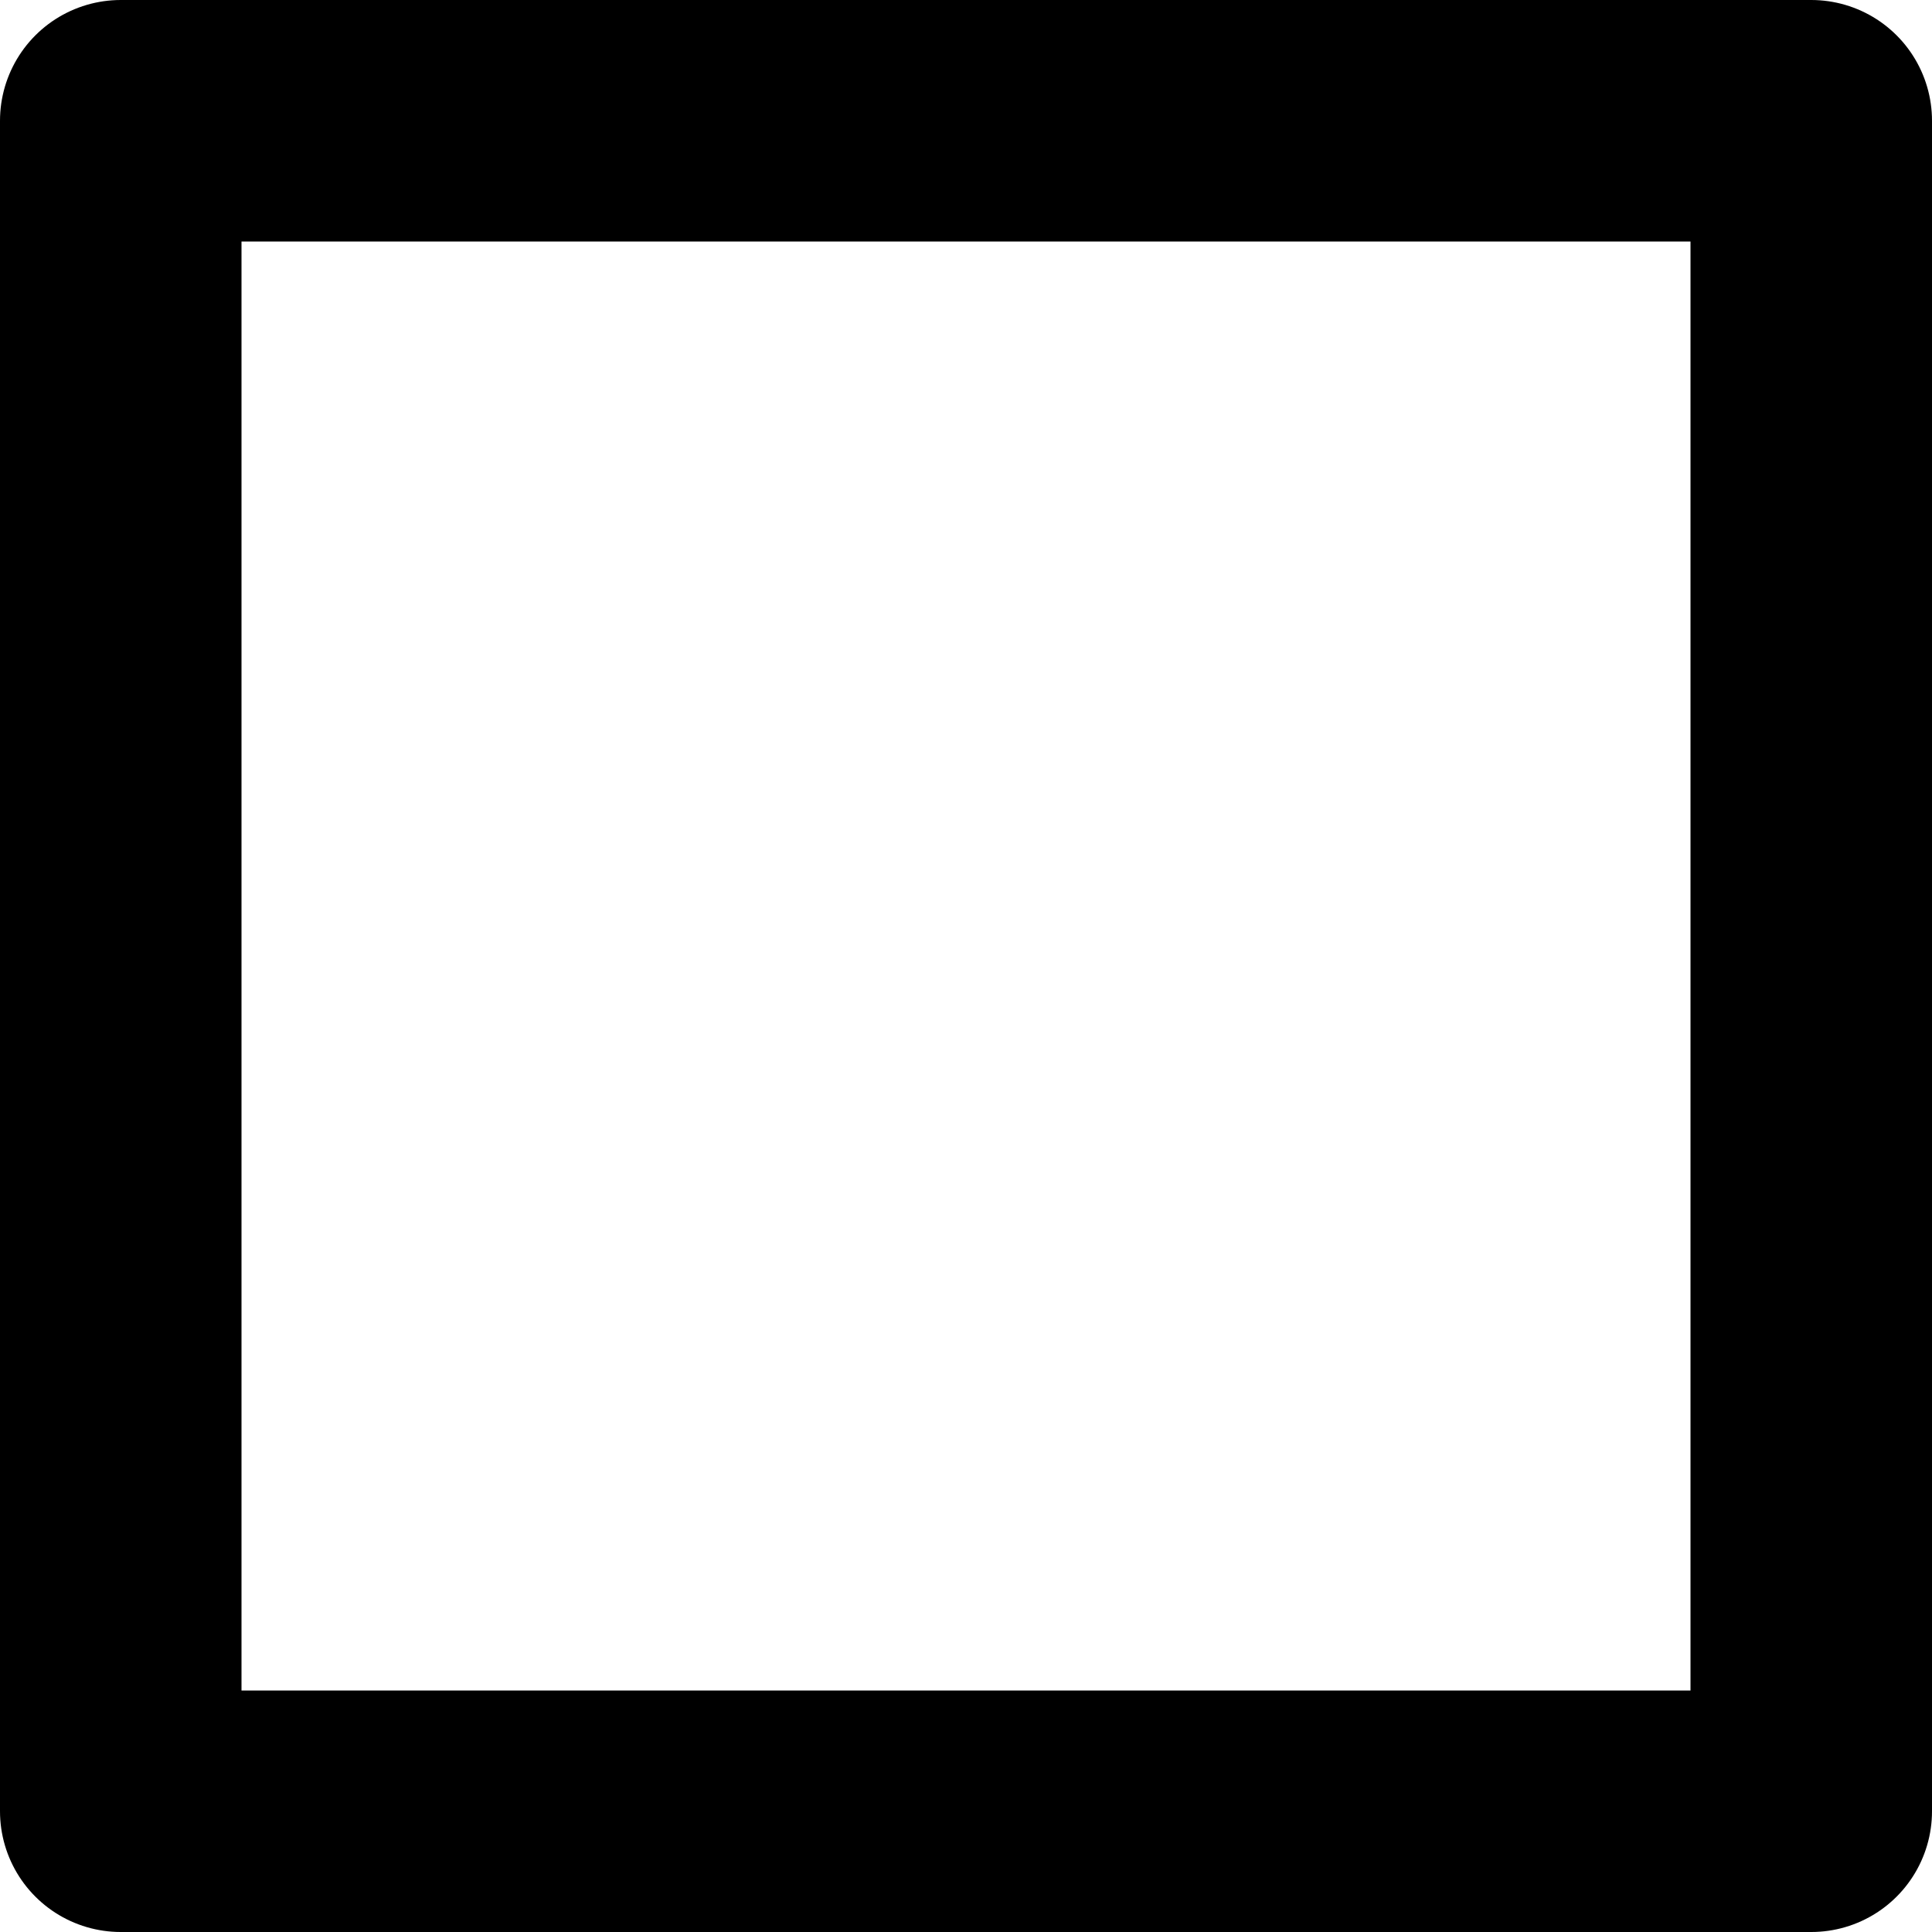
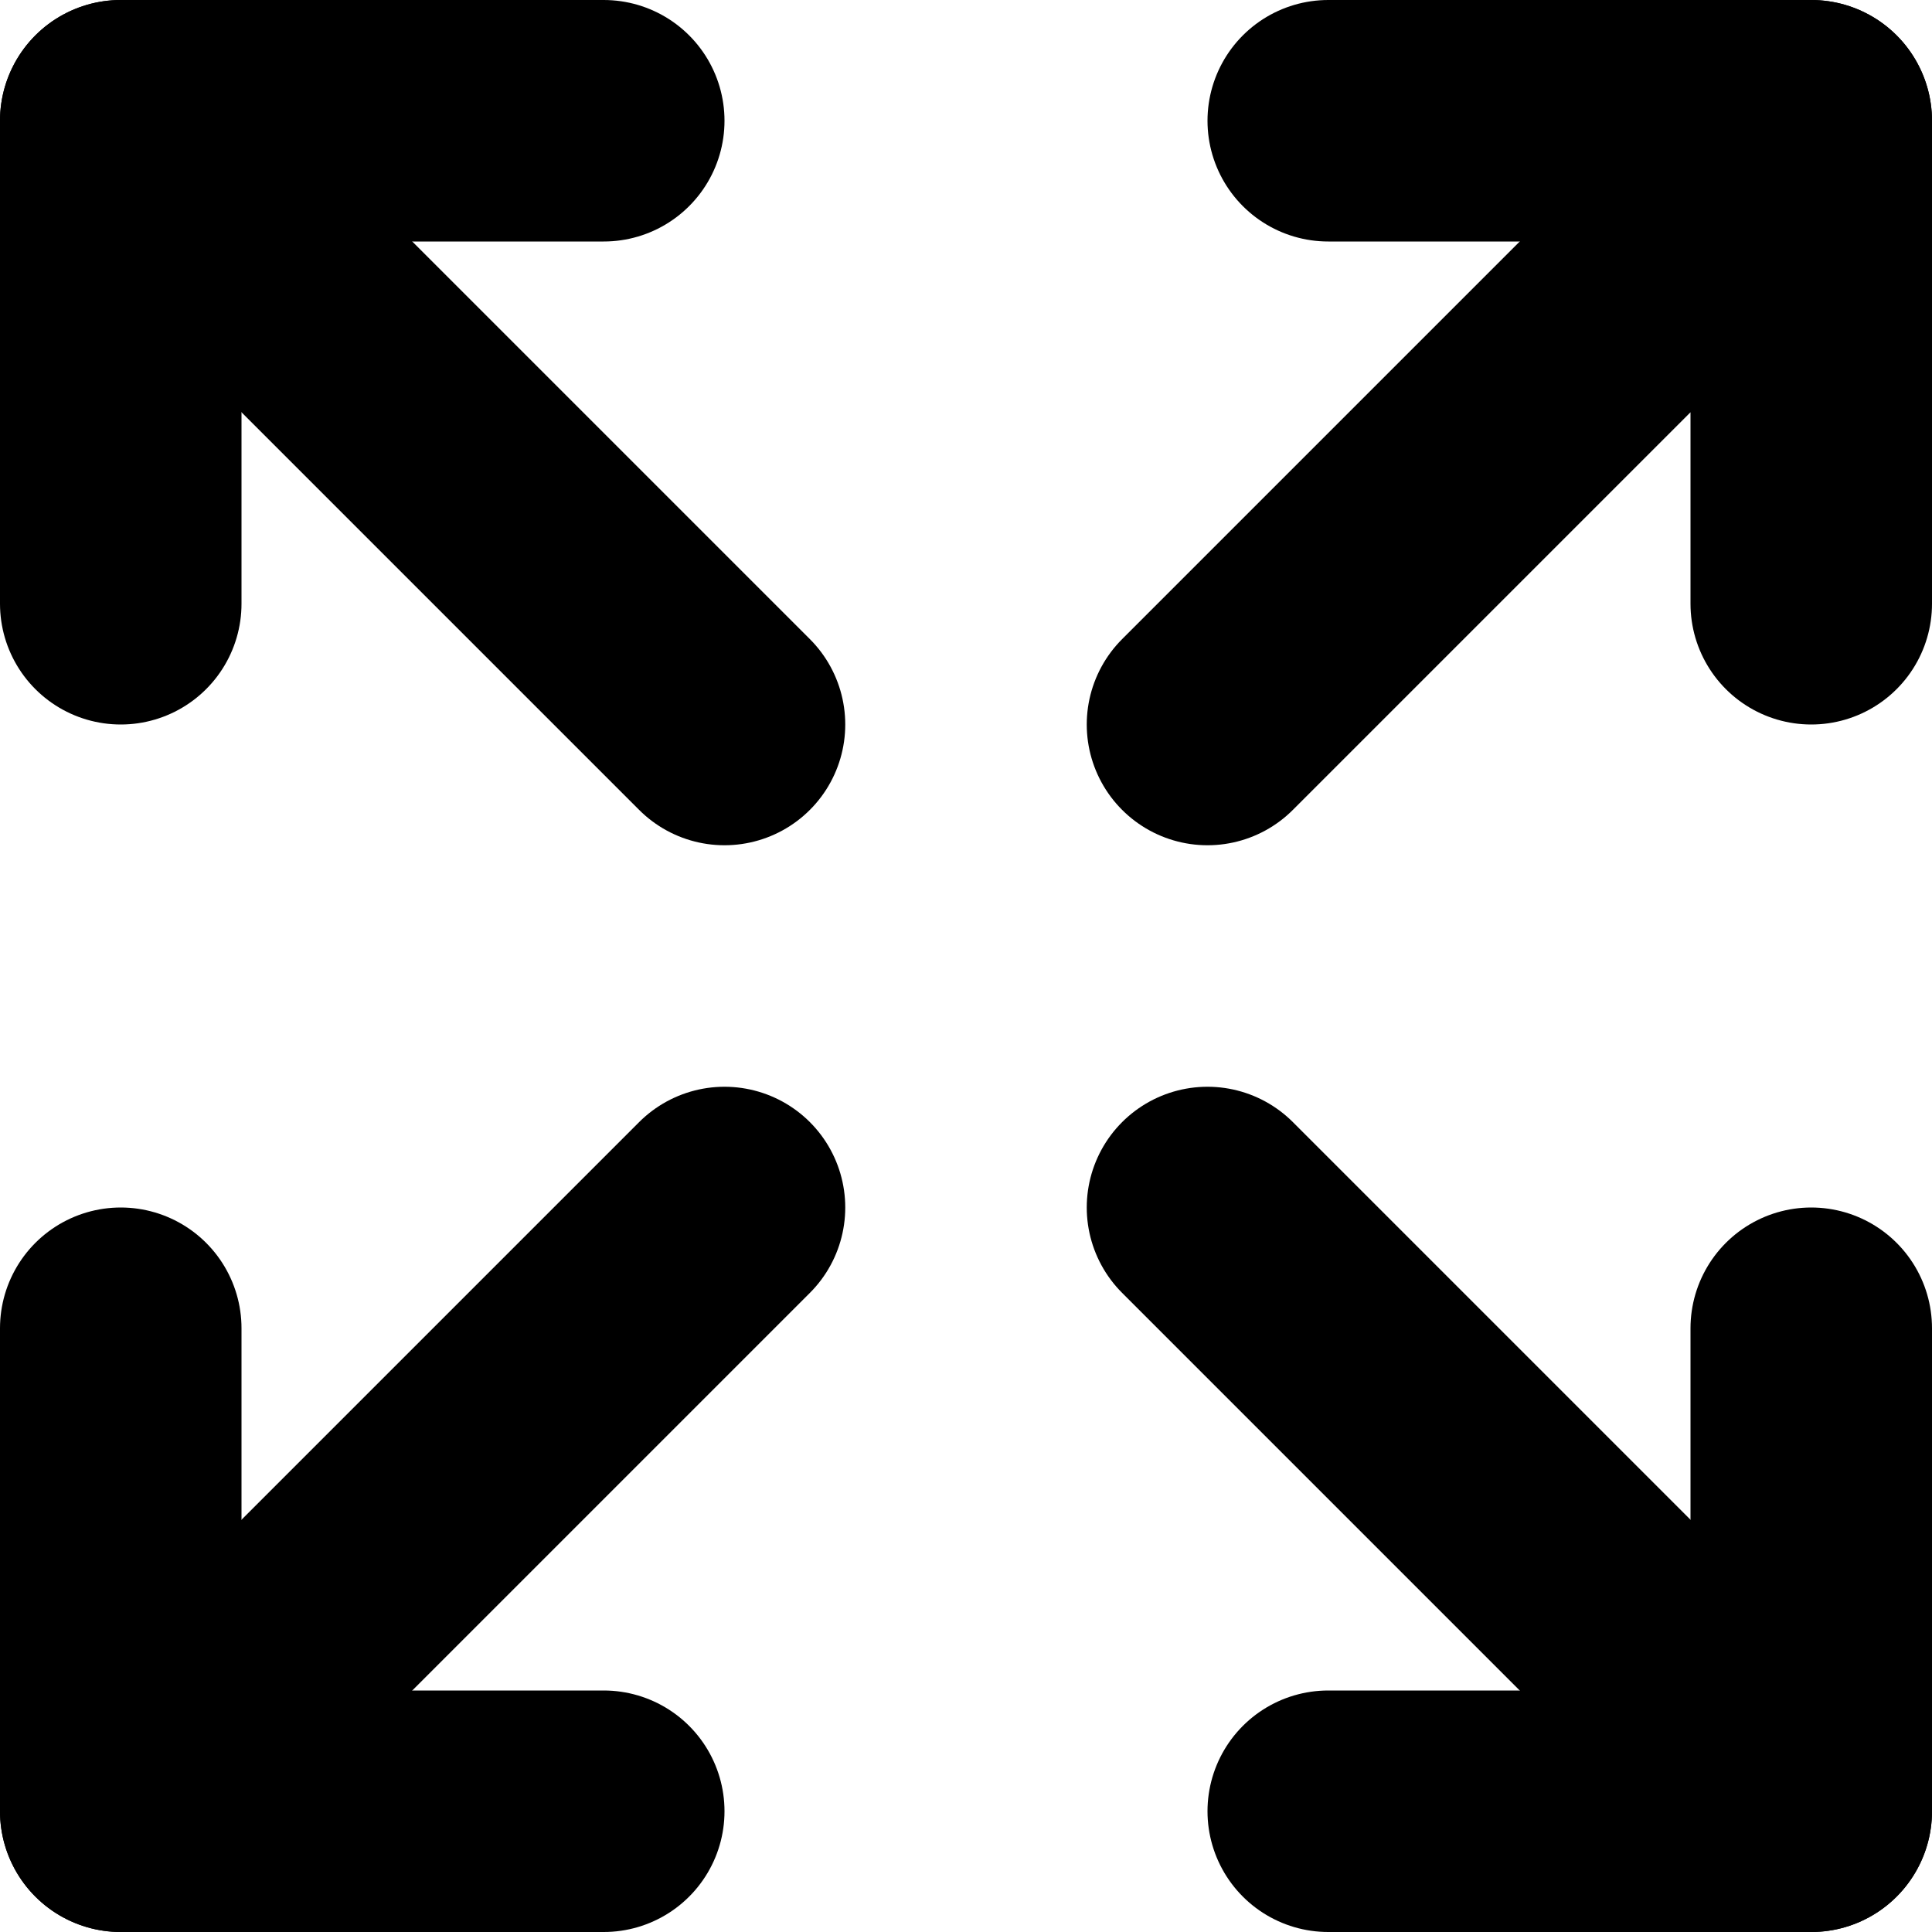
<svg xmlns="http://www.w3.org/2000/svg" version="1.0" width="128" height="128" id="Unicode">
  <defs id="defs12" />
-   <rect style="fill:none;stroke:#000000;stroke-width:16;stroke-linecap:round;stroke-linejoin:round;stroke-miterlimit:4;stroke-opacity:1;stroke-dasharray:none;stroke-dashoffset:0" id="rect3778" width="112" height="112" x="8" y="8" />
+   <path style="fill:none;fill-rule:evenodd;stroke:#000000;stroke-width:16;stroke-linecap:round;stroke-linejoin:round;stroke-opacity:1;stroke-miterlimit:4;stroke-dasharray:none" d="M 40,8 8,8 8,40" id="path4152" />
+   <path style="fill:none;fill-rule:evenodd;stroke:#000000;stroke-width:16;stroke-linecap:round;stroke-linejoin:round;stroke-opacity:1;stroke-miterlimit:4;stroke-dasharray:none" d="M 8,8 48,48" id="path4154" />
+   <path style="fill:none;fill-rule:evenodd;stroke:#000000;stroke-width:16;stroke-linecap:round;stroke-linejoin:round;stroke-opacity:1;stroke-miterlimit:4;stroke-dasharray:none" d="M 120,8 88,8" id="path4156" />
+   <path style="fill:none;fill-rule:evenodd;stroke:#000000;stroke-width:16;stroke-linecap:round;stroke-linejoin:round;stroke-opacity:1;stroke-miterlimit:4;stroke-dasharray:none" d="M 120,40 120,8 80,48" id="path4158" />
+   <path style="fill:none;fill-rule:evenodd;stroke:#000000;stroke-width:16;stroke-linecap:round;stroke-linejoin:round;stroke-opacity:1;stroke-miterlimit:4;stroke-dasharray:none" d="m 120,88 0,32 -32,0" id="path4160" />
+   <path style="fill:none;fill-rule:evenodd;stroke:#000000;stroke-width:16;stroke-linecap:round;stroke-linejoin:round;stroke-opacity:1;stroke-miterlimit:4;stroke-dasharray:none" d="M 120,120 80,80" id="path4162" />
+   <path style="fill:none;fill-rule:evenodd;stroke:#000000;stroke-width:16;stroke-linecap:round;stroke-linejoin:round;stroke-opacity:1;stroke-miterlimit:4;stroke-dasharray:none" d="M 40,120 8,120 8,88" id="path4164" />
+   <path style="fill:none;fill-rule:evenodd;stroke:#000000;stroke-width:16;stroke-linecap:round;stroke-linejoin:round;stroke-opacity:1;stroke-miterlimit:4;stroke-dasharray:none" d="M 8,120 48,80" id="path4166" />
</svg>
